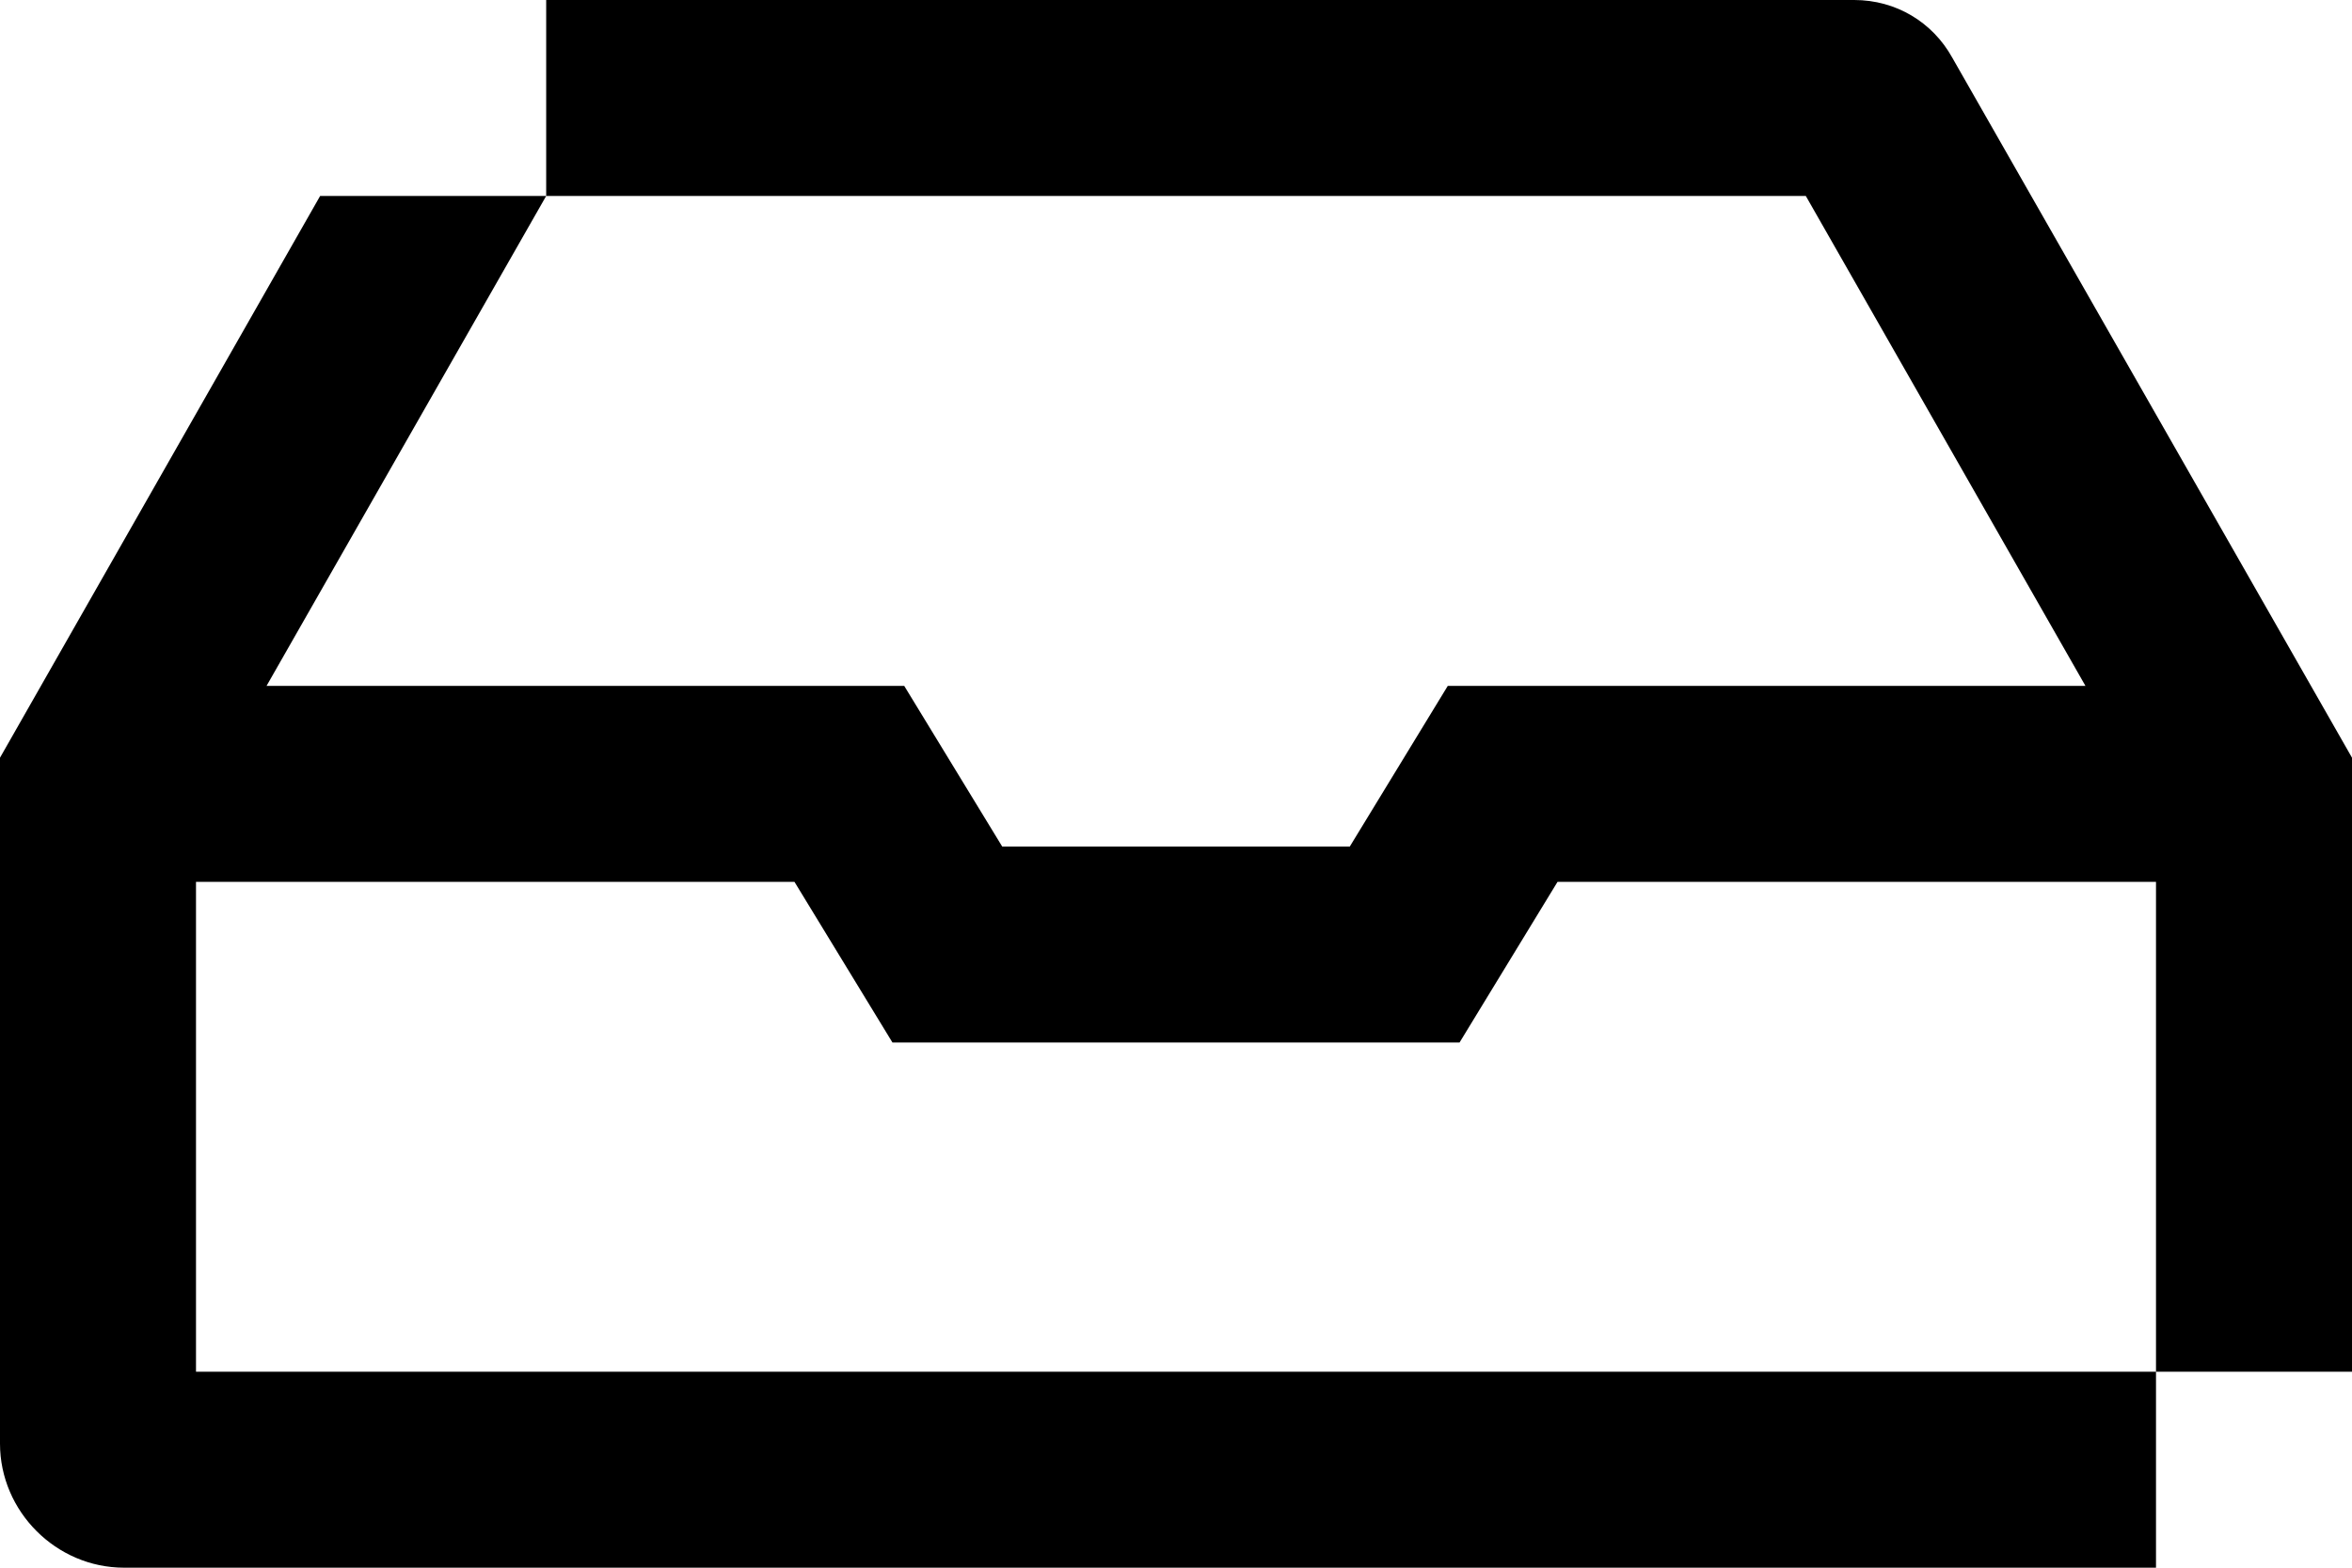
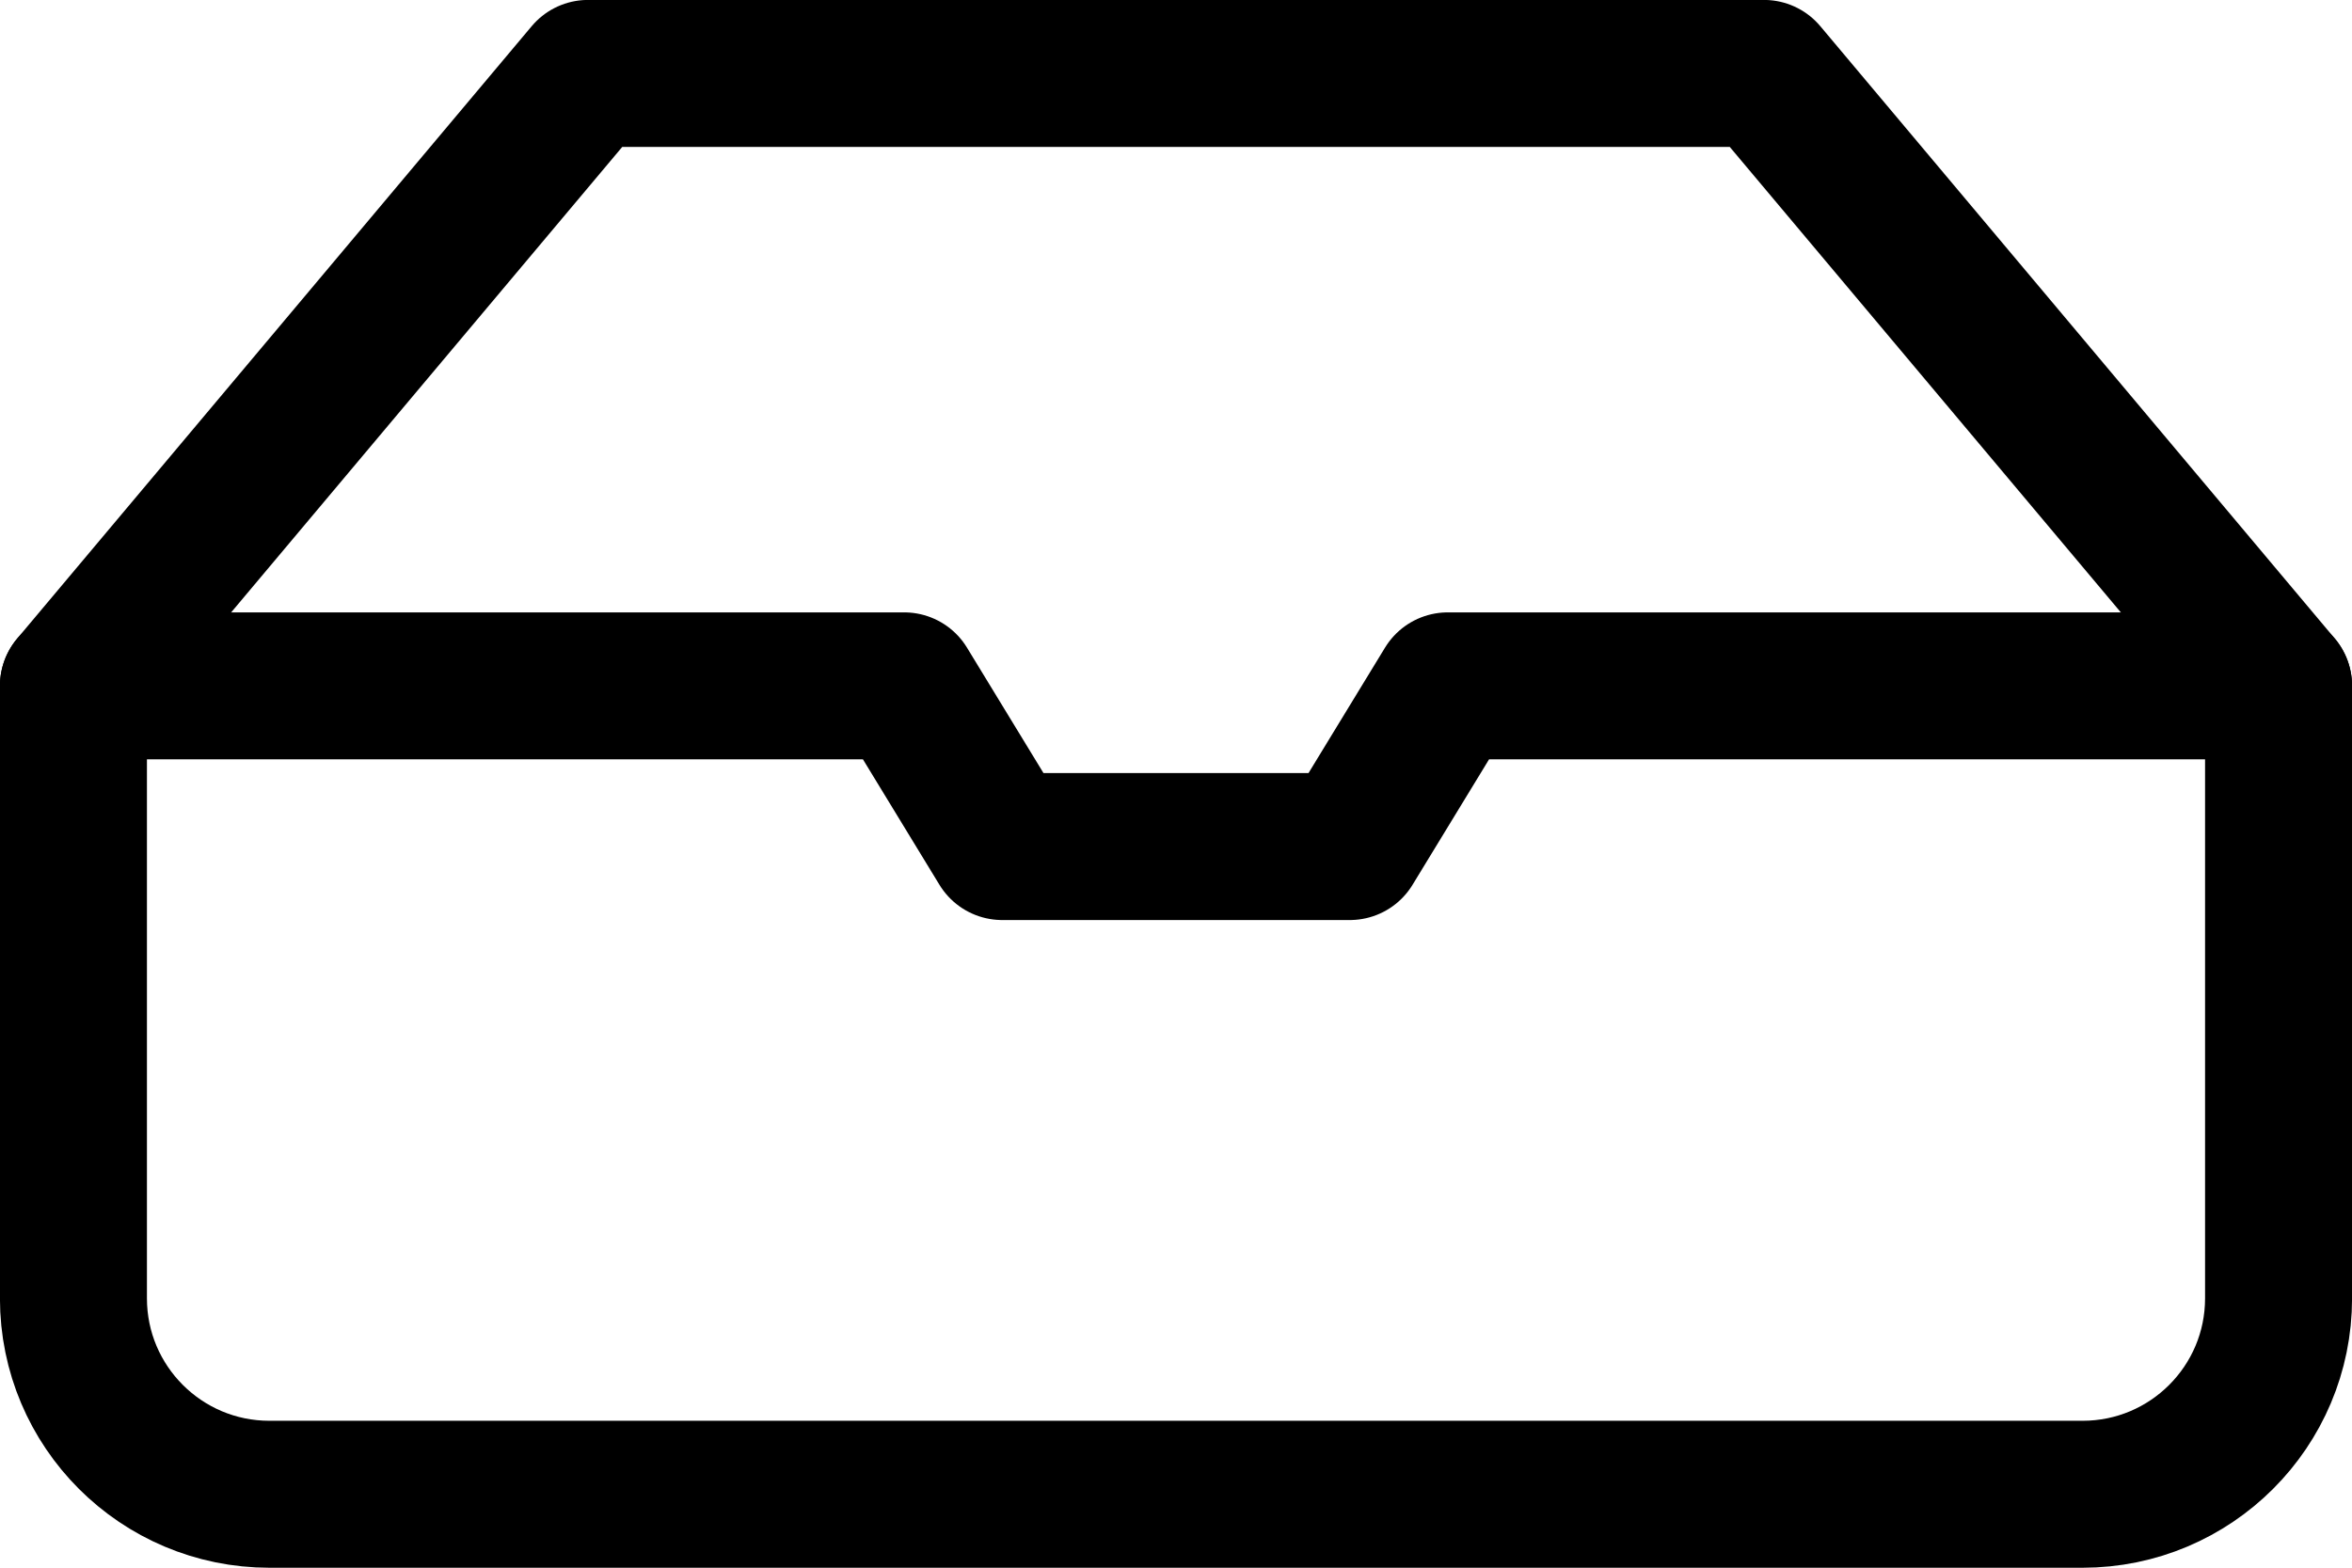
- <svg xmlns="http://www.w3.org/2000/svg" width="100%" height="100%" viewBox="0 0 18 12" fill="currentColor">
-   <path d="M1.5 10.5V6.75H6.08L6.83 7.98H11.17L11.92 6.75H16.5V10.5H18V5.8L14.94 0.44C14.79 0.17 14.51 0 14.19 0H4.18V1.5H2.45L0 5.8V11.05C0 11.57 0.43 12 0.95 12H16.5V10.5H1.5ZM4.19 1.5H13.82L15.96 5.25H11.08L10.33 6.48H7.67L6.92 5.25H2.04L4.18 1.5H4.19Z" />
+ <svg xmlns="http://www.w3.org/2000/svg" width="100%" height="100%" viewBox="0 0 18 12" fill="none" stroke="currentColor" stroke-width="1.125" stroke-linecap="round" stroke-linejoin="round">
+   <path d="M4.5 0.562L13.5 0.562L17.438 5.25L17.438 9.938A1.5 1.5 0 0 1 15.938 11.438L2.062 11.438A1.5 1.5 0 0 1 0.562 9.938L0.562 5.25L4.5 0.562Z" />
+   <path d="M0.562 5.25L6.92 5.25L7.67 6.48L10.33 6.48L11.08 5.25L17.438 5.25" />
</svg>
